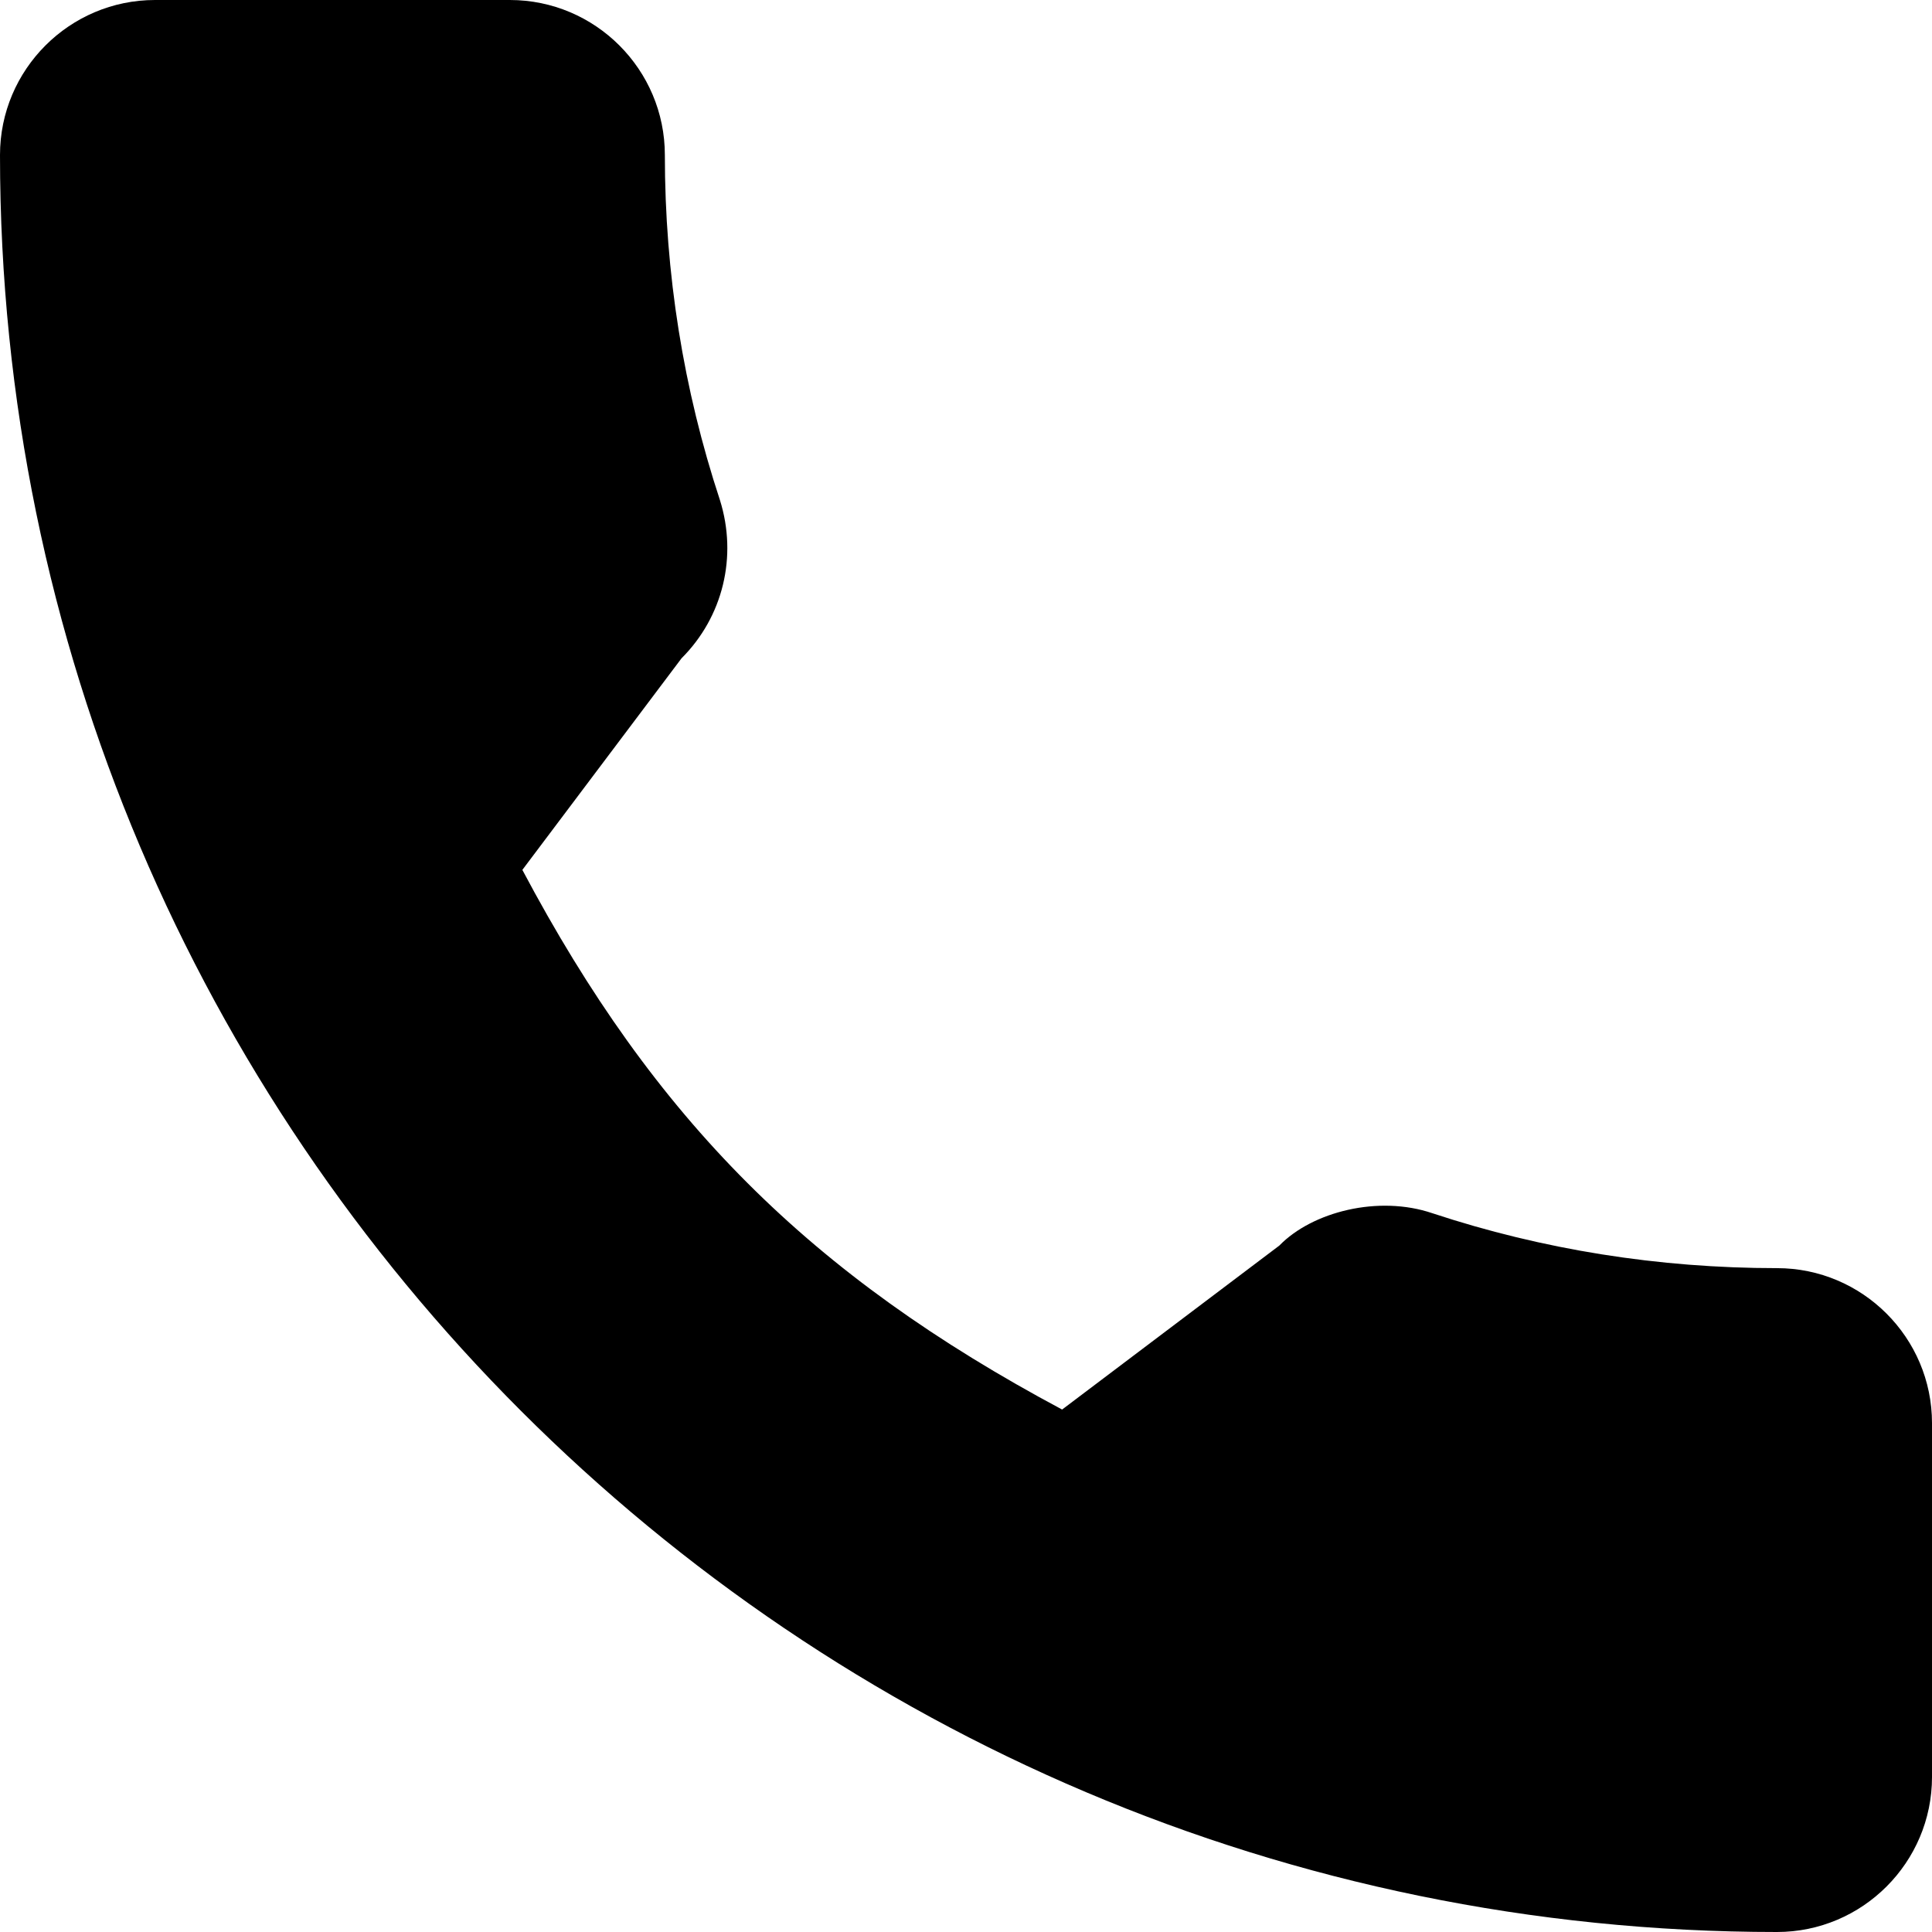
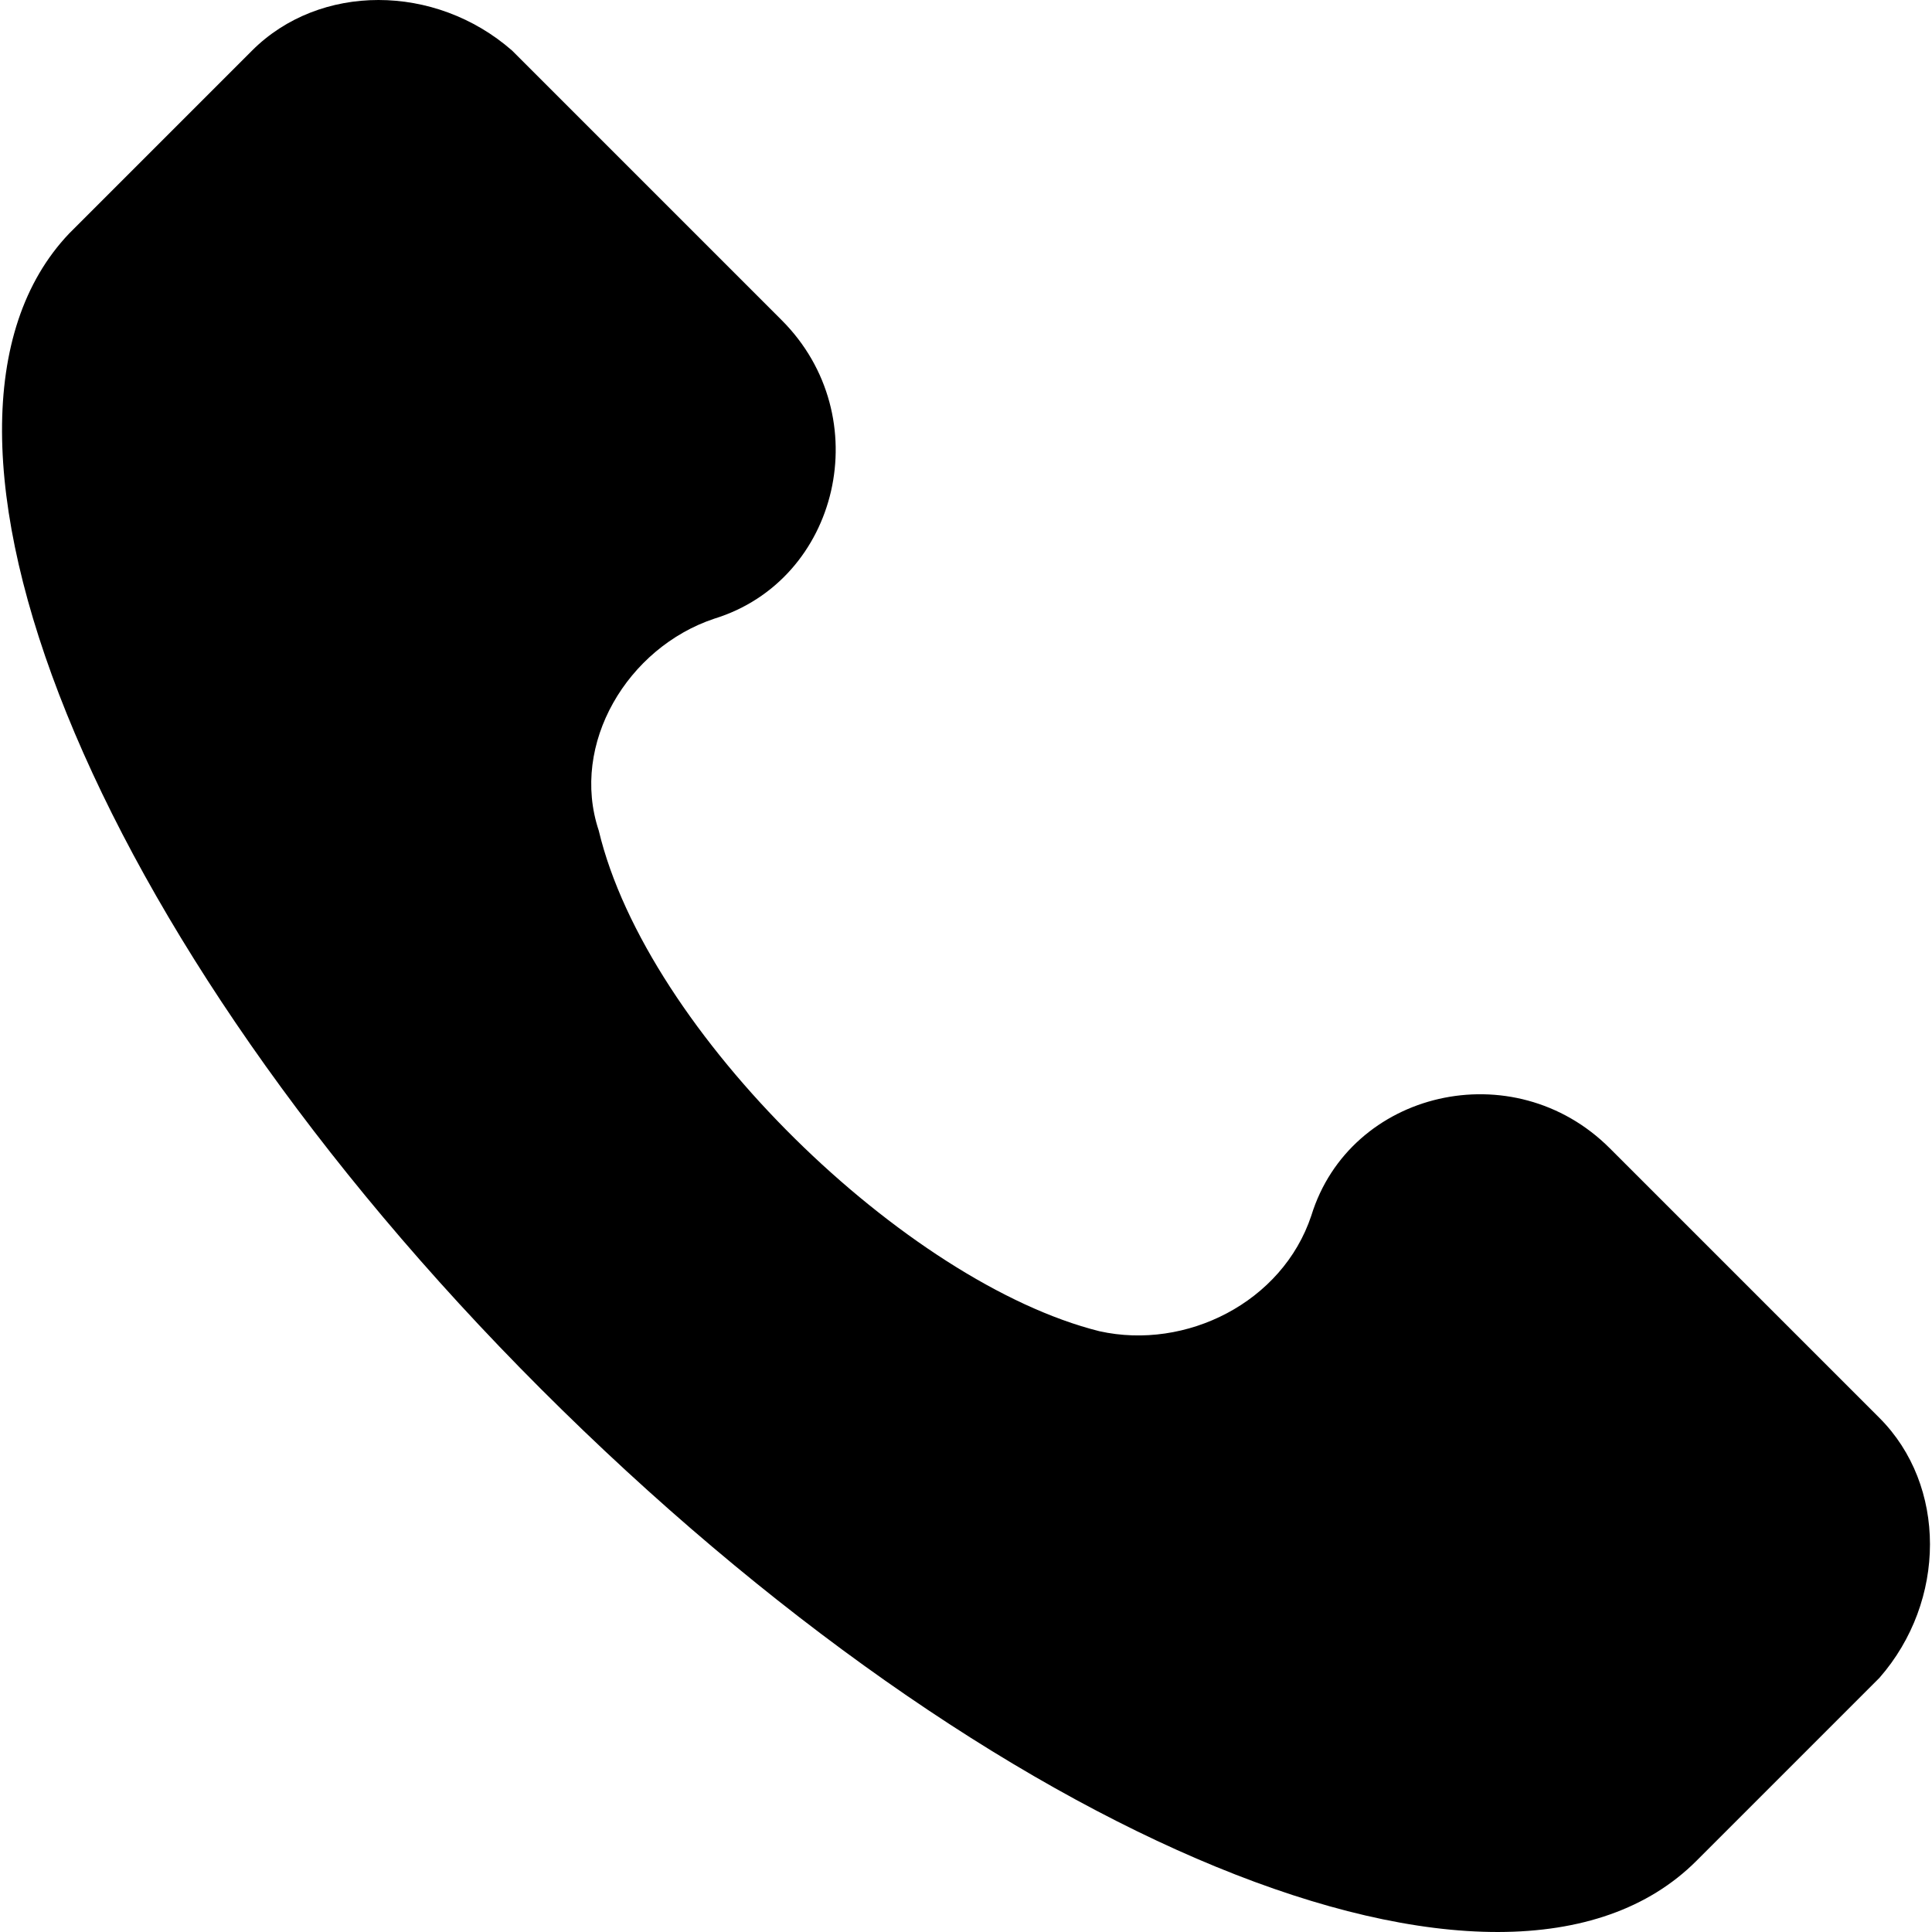
- <svg xmlns="http://www.w3.org/2000/svg" version="1.1" id="Capa_1" x="0px" y="0px" viewBox="0 0 384 384" style="enable-background:new 0 0 384 384;" xml:space="preserve">
+ <svg xmlns="http://www.w3.org/2000/svg" version="1.1" id="Capa_1" x="0px" y="0px" viewBox="0 0 513.64 513.64" style="enable-background:new 0 0 513.64 513.64;" xml:space="preserve">
  <g>
    <g>
-       <path d="M353.188,252.052c-23.51,0-46.594-3.677-68.469-10.906c-10.719-3.656-23.896-0.302-30.438,6.417l-43.177,32.594    c-50.073-26.729-80.917-57.563-107.281-107.26l31.635-42.052c8.219-8.208,11.167-20.198,7.635-31.448    c-7.26-21.99-10.948-45.063-10.948-68.583C132.146,13.823,118.323,0,101.333,0H30.813C13.823,0,0,13.823,0,30.813    C0,225.563,158.438,384,353.188,384c16.99,0,30.813-13.823,30.813-30.813v-70.323C384,265.875,370.177,252.052,353.188,252.052z" />
+       <path d="M499.66,376.96l-71.68-71.68c-25.6-25.6-69.12-15.359-79.36,17.92c-7.68,23.041-33.28,35.841-56.32,30.72    c-51.2-12.8-120.32-79.36-133.12-133.12c-7.68-23.041,7.68-48.641,30.72-56.32c33.28-10.24,43.52-53.76,17.92-79.36l-71.68-71.68    c-20.48-17.92-51.2-17.92-69.12,0l-48.64,48.64c-48.64,51.2,5.12,186.88,125.44,307.2c120.32,120.32,256,176.641,307.2,125.44    l48.64-48.64C517.581,425.6,517.581,394.88,499.66,376.96z" />
    </g>
  </g>
  <g>
</g>
  <g>
</g>
  <g>
</g>
  <g>
</g>
  <g>
</g>
  <g>
</g>
  <g>
</g>
  <g>
</g>
  <g>
</g>
  <g>
</g>
  <g>
</g>
  <g>
</g>
  <g>
</g>
  <g>
</g>
  <g>
</g>
</svg>
